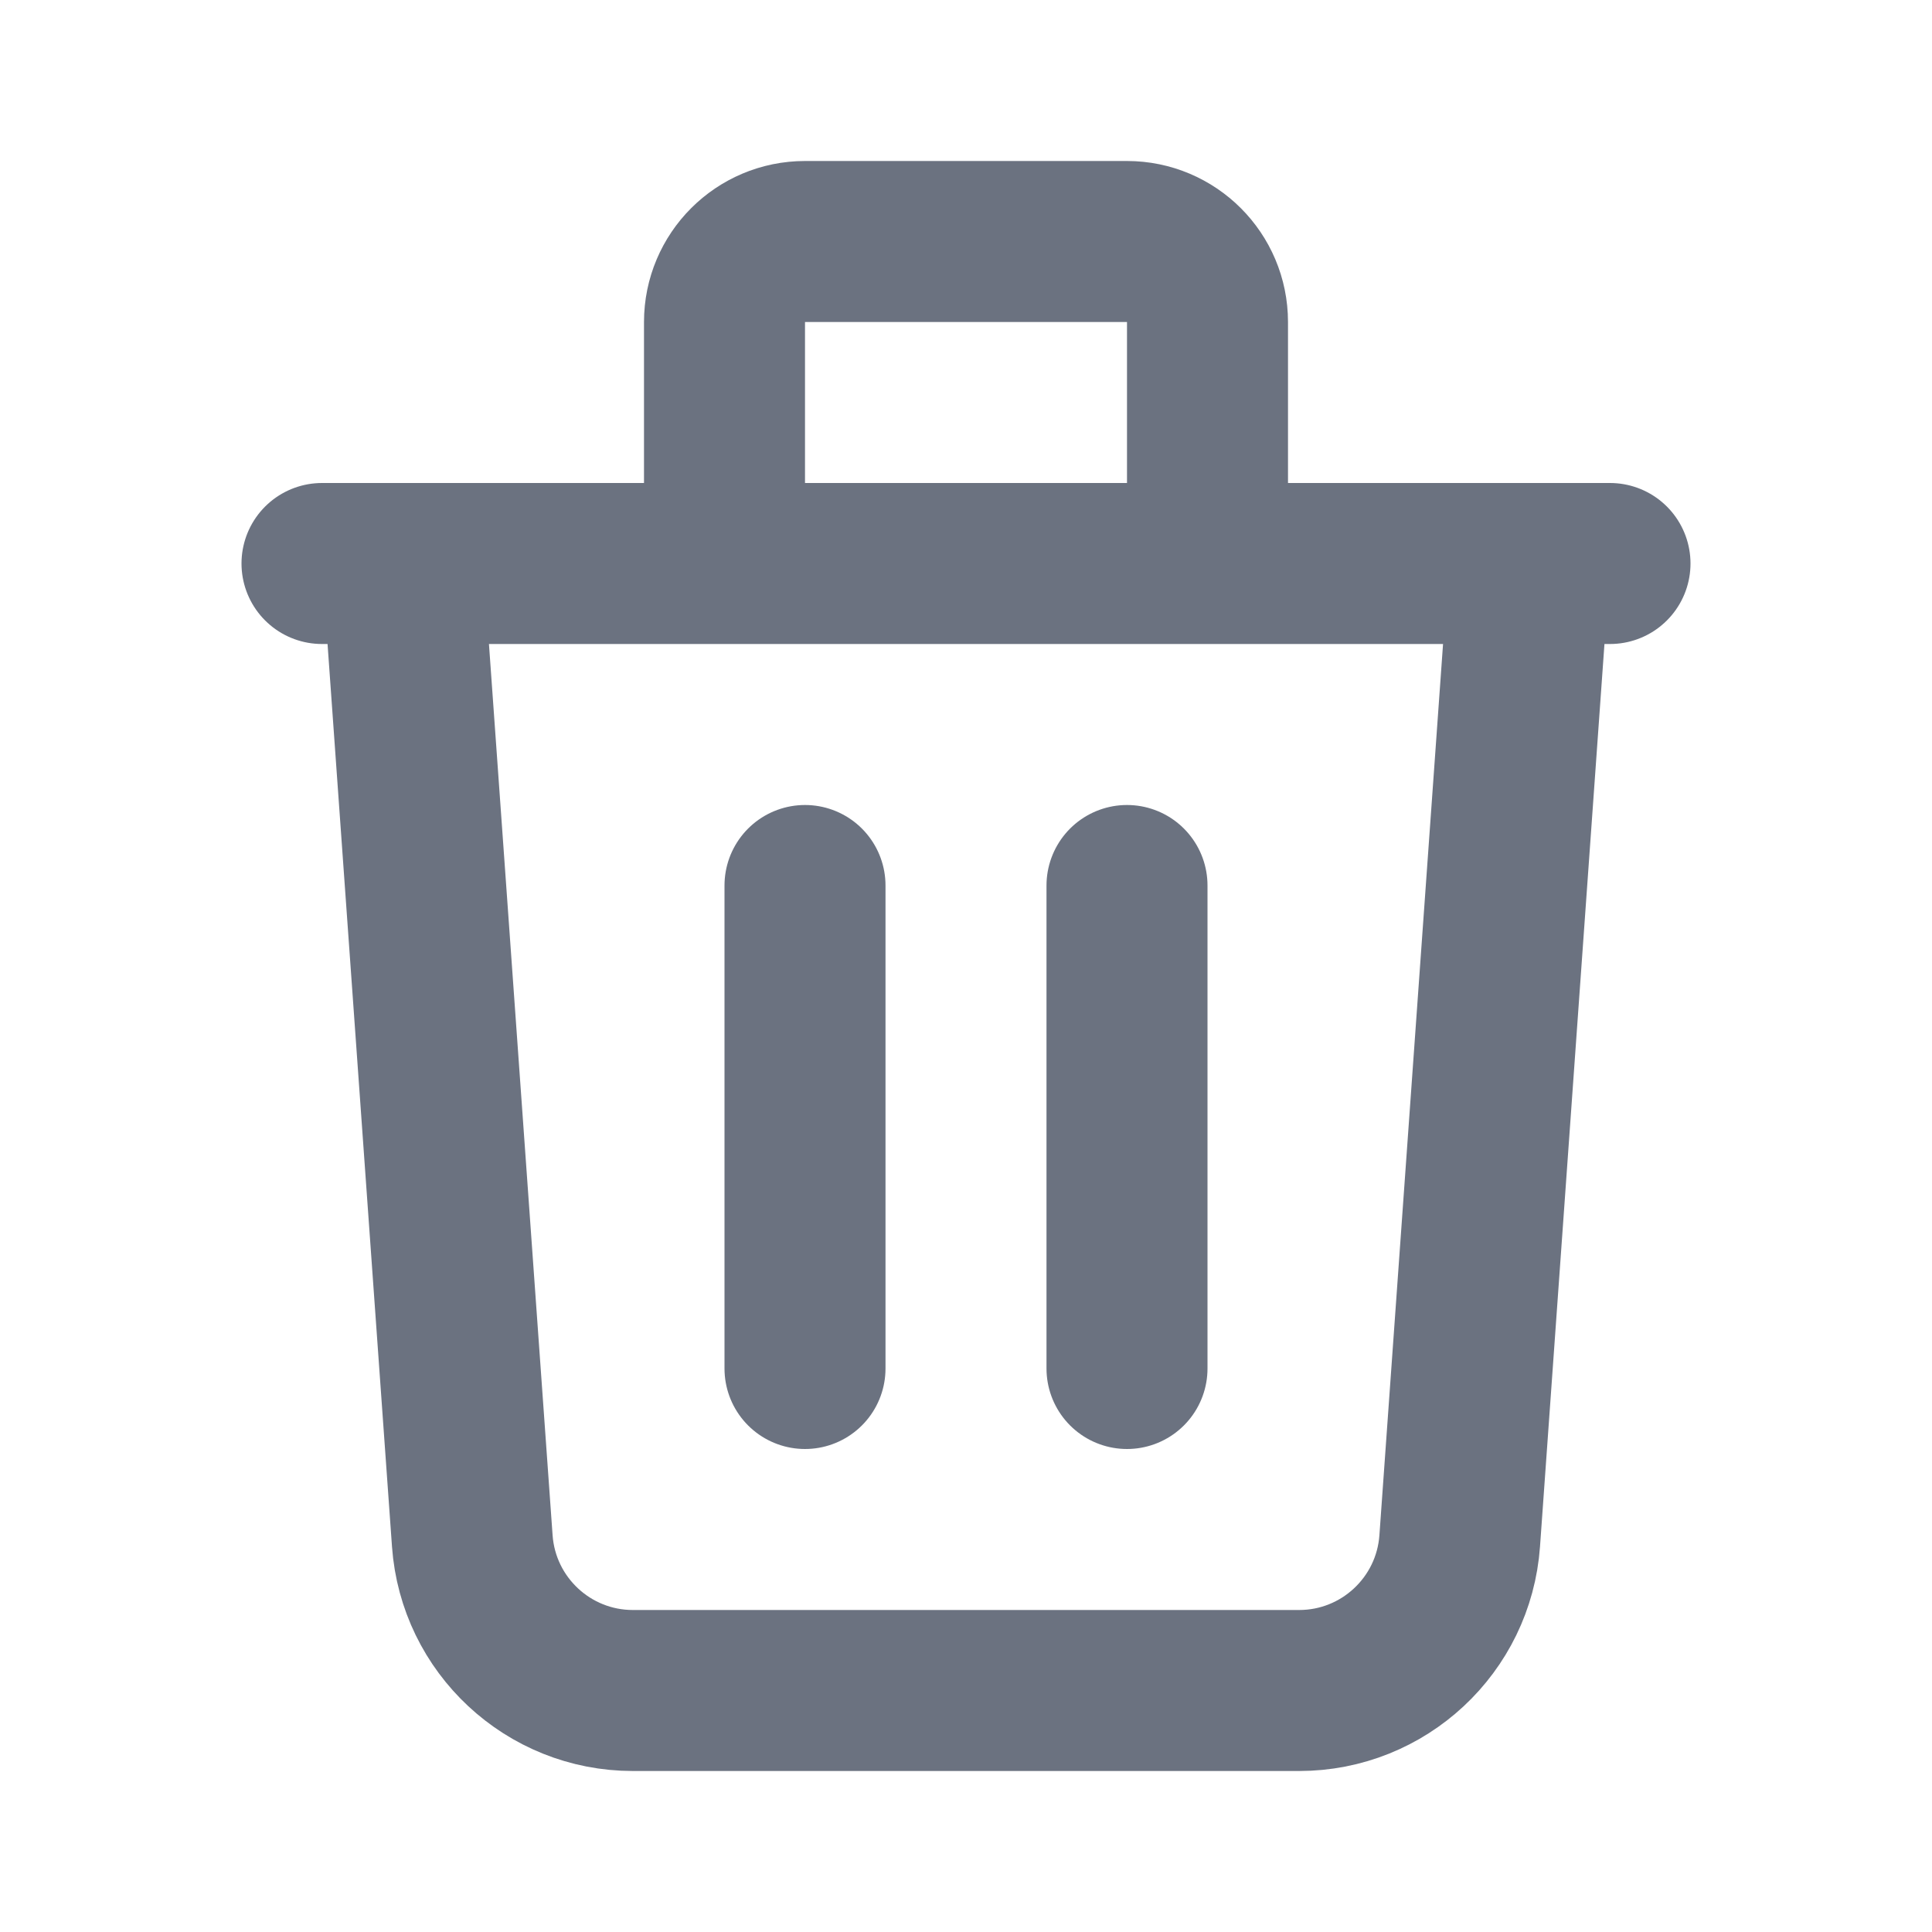
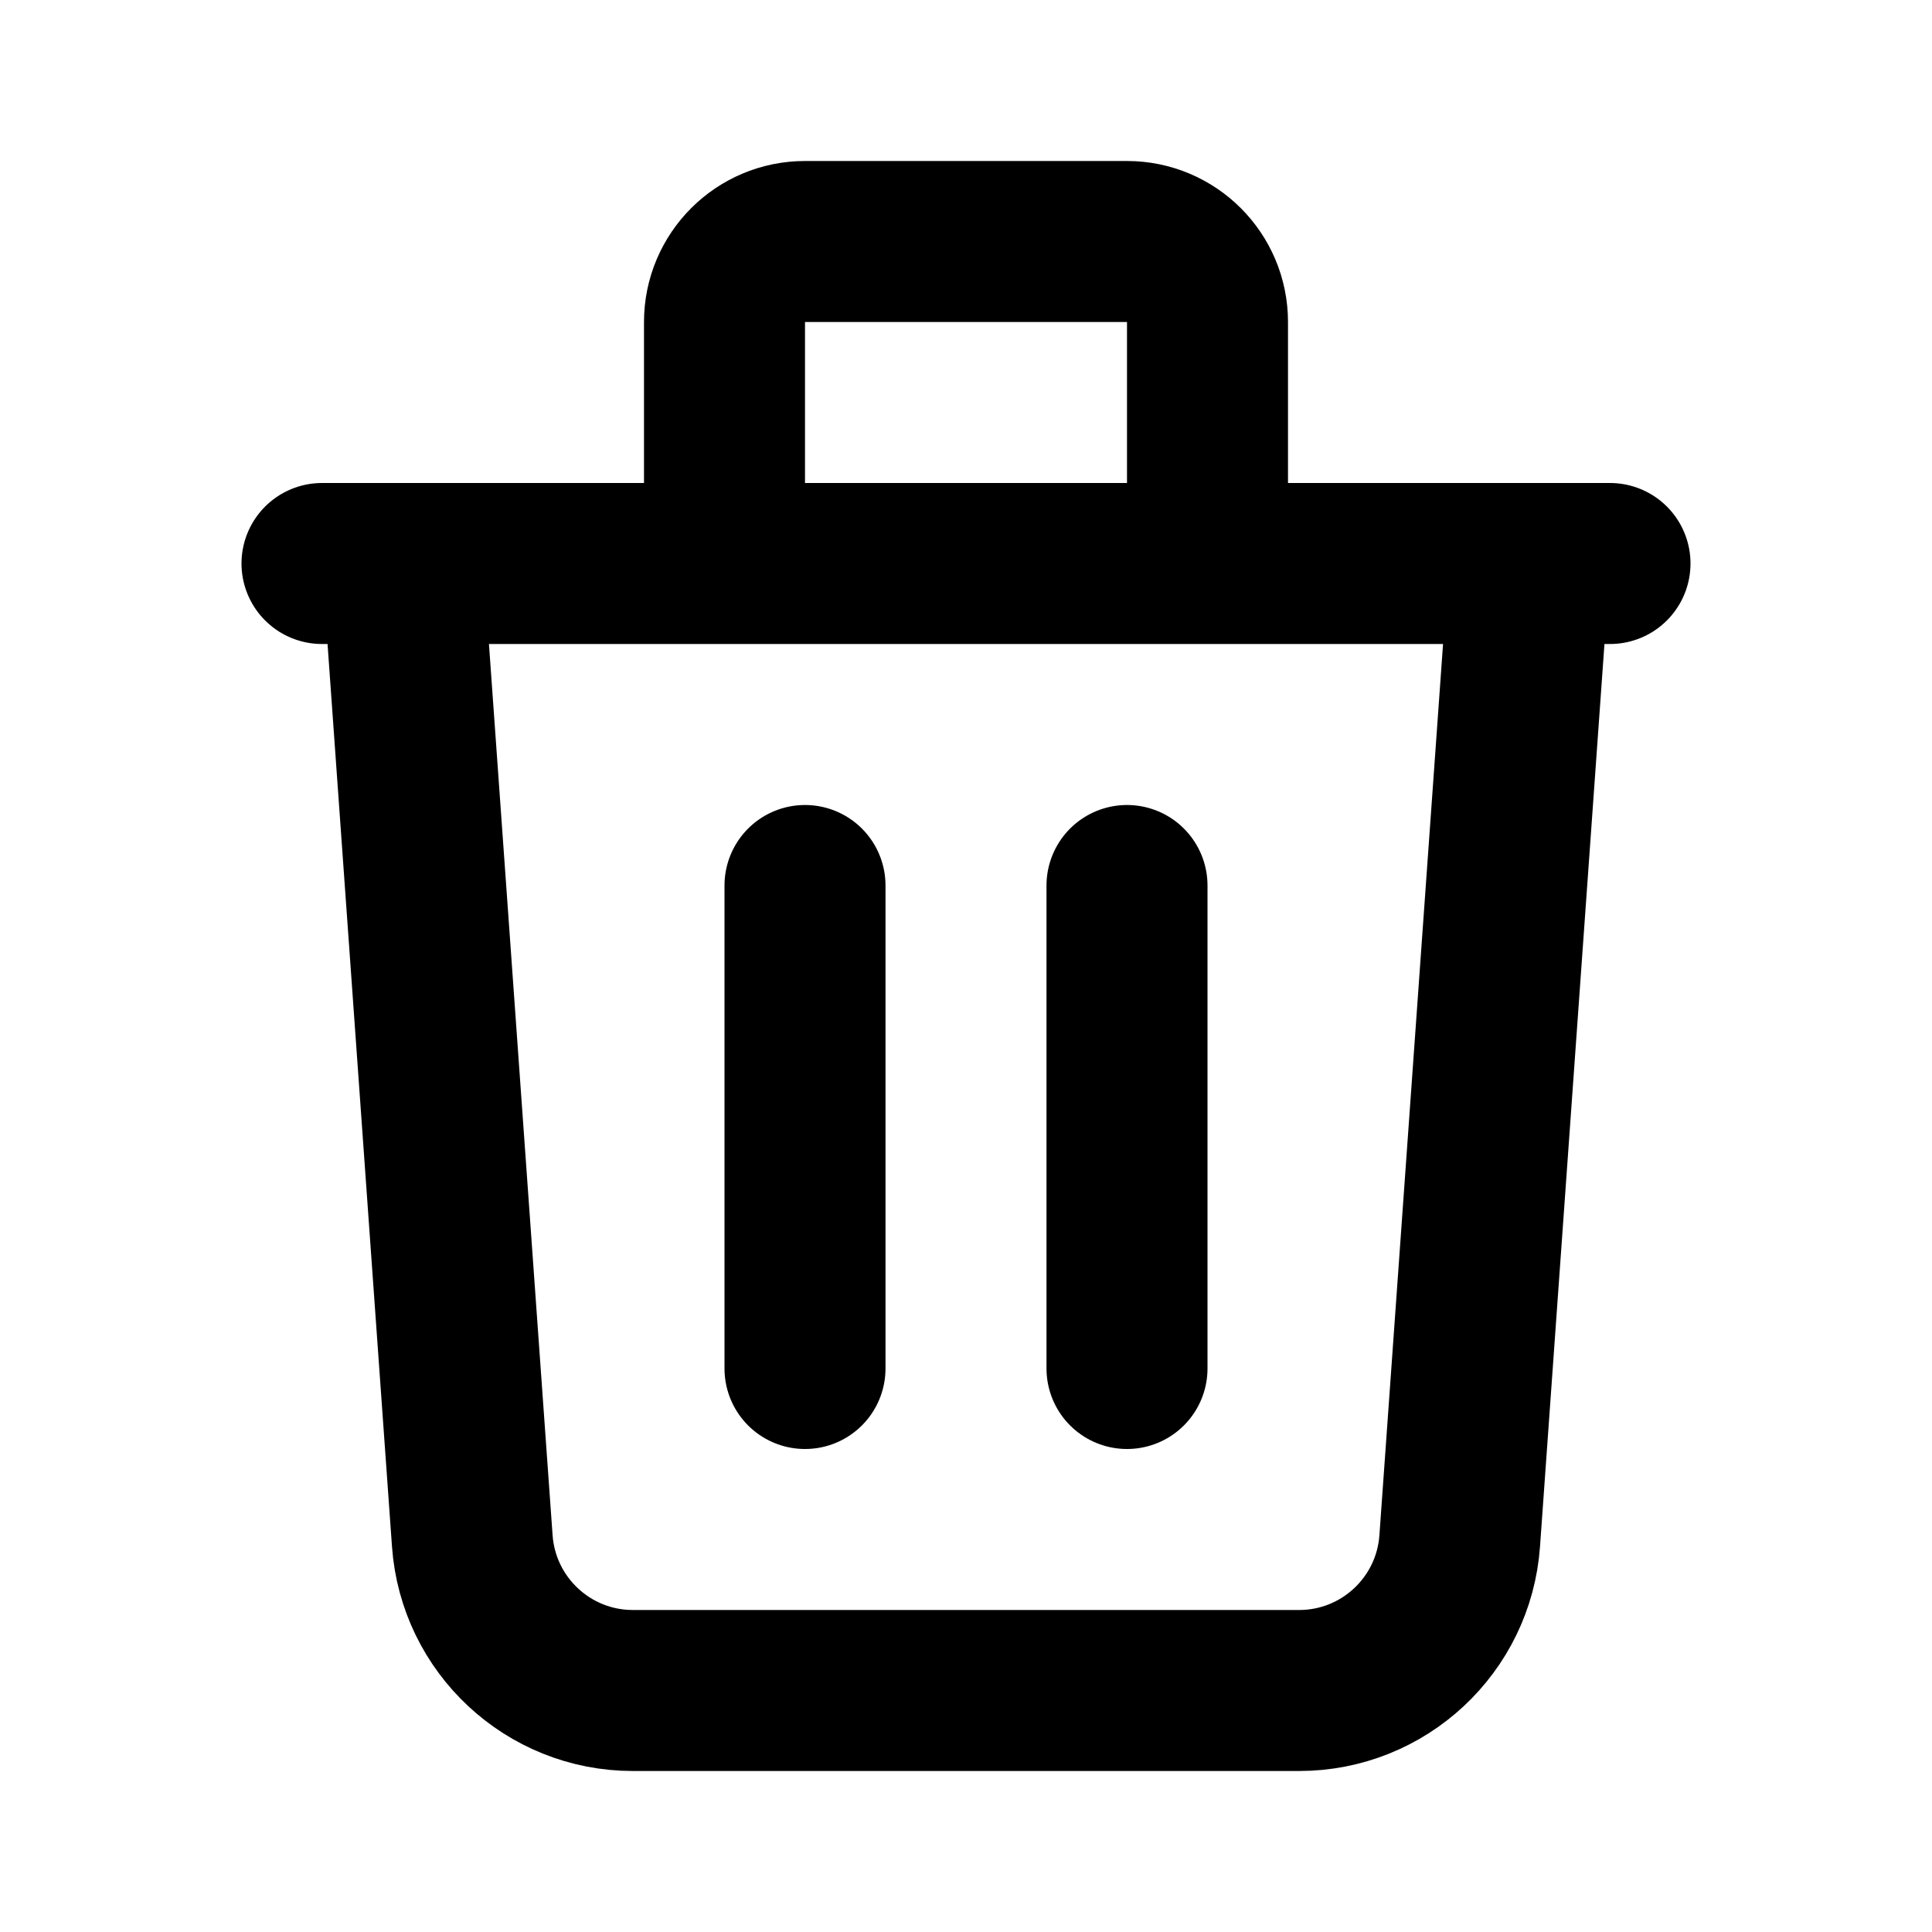
<svg xmlns="http://www.w3.org/2000/svg" width="15" height="15" viewBox="0 0 24 24" fill="none">
-   <path d="M19 7L18.133 19.142C18.058 20.189 17.187 21 16.138 21H7.862C6.813 21 5.942 20.189 5.867 19.142L5 7M10 11V17M14 11V17M15 7V4C15 3.448 14.552 3 14 3H10C9.448 3 9 3.448 9 4V7M4 7H20" stroke="#6B7280" stroke-width="2" stroke-linecap="round" stroke-linejoin="round" />
+   <path d="M19 7L18.133 19.142C18.058 20.189 17.187 21 16.138 21H7.862C6.813 21 5.942 20.189 5.867 19.142L5 7M10 11V17M14 11V17M15 7V4C15 3.448 14.552 3 14 3H10C9.448 3 9 3.448 9 4V7M4 7H20" stroke="currentColor" stroke-width="2" stroke-linecap="round" stroke-linejoin="round" />
</svg>
